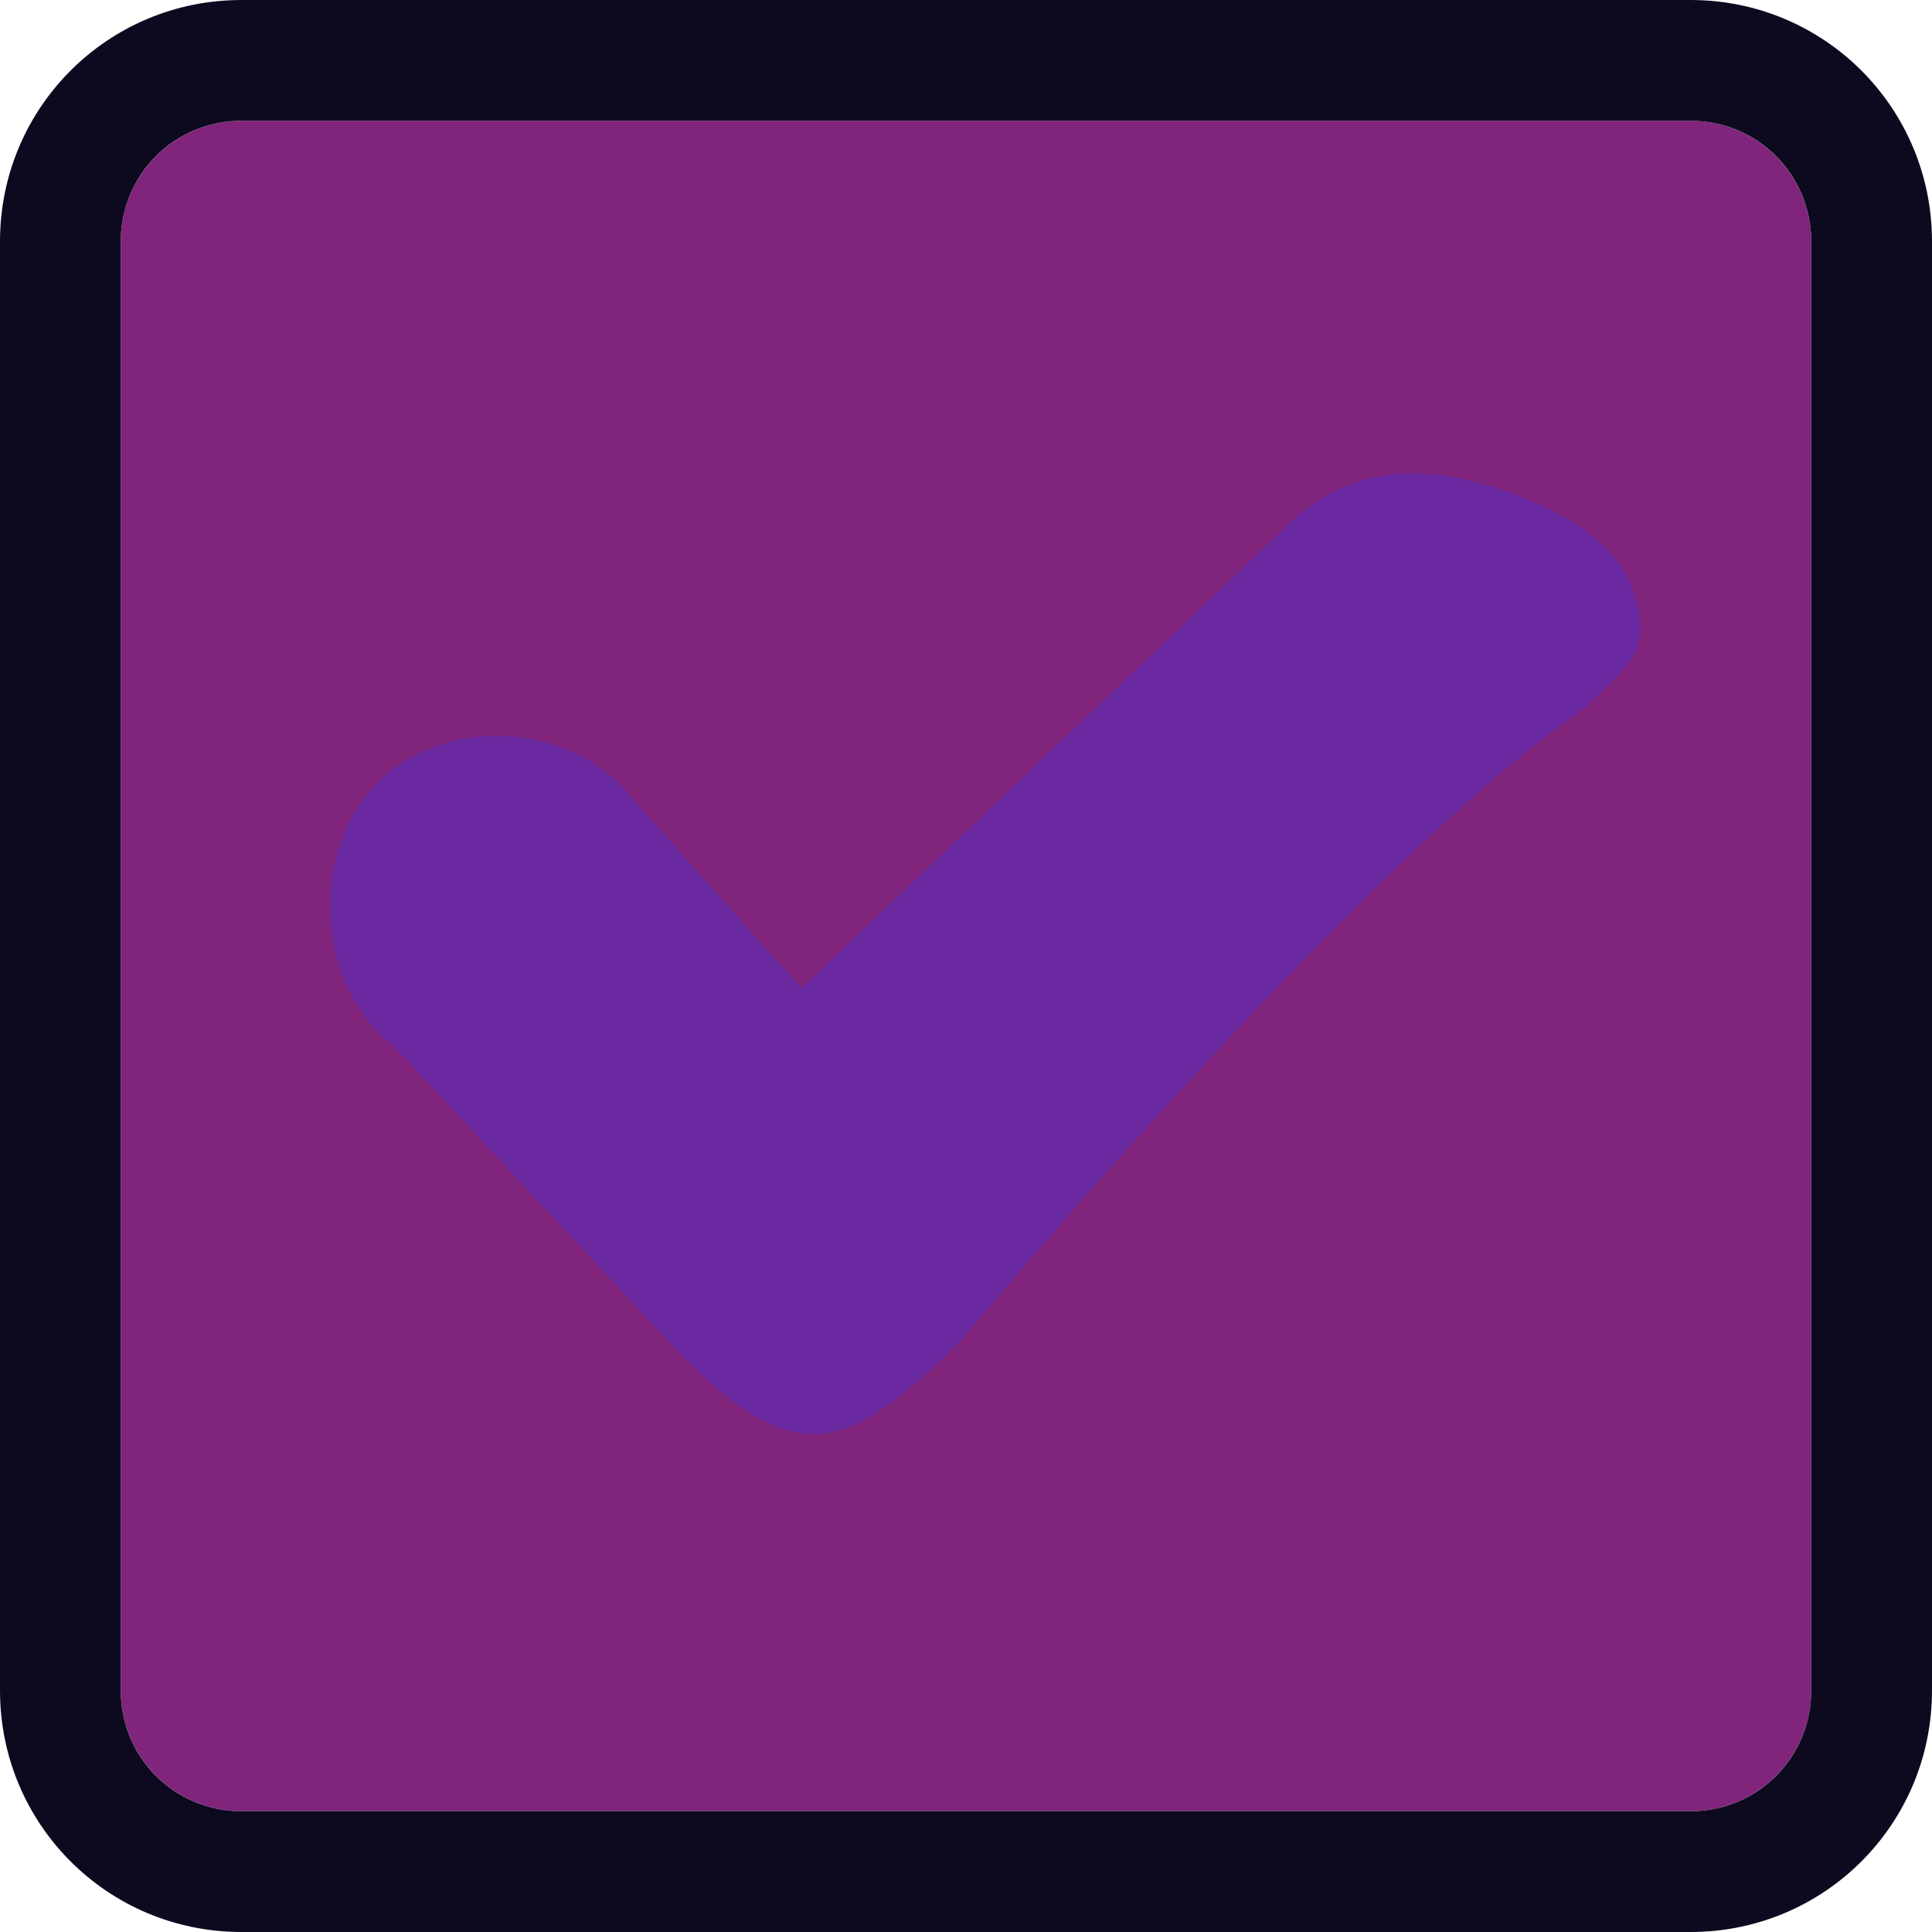
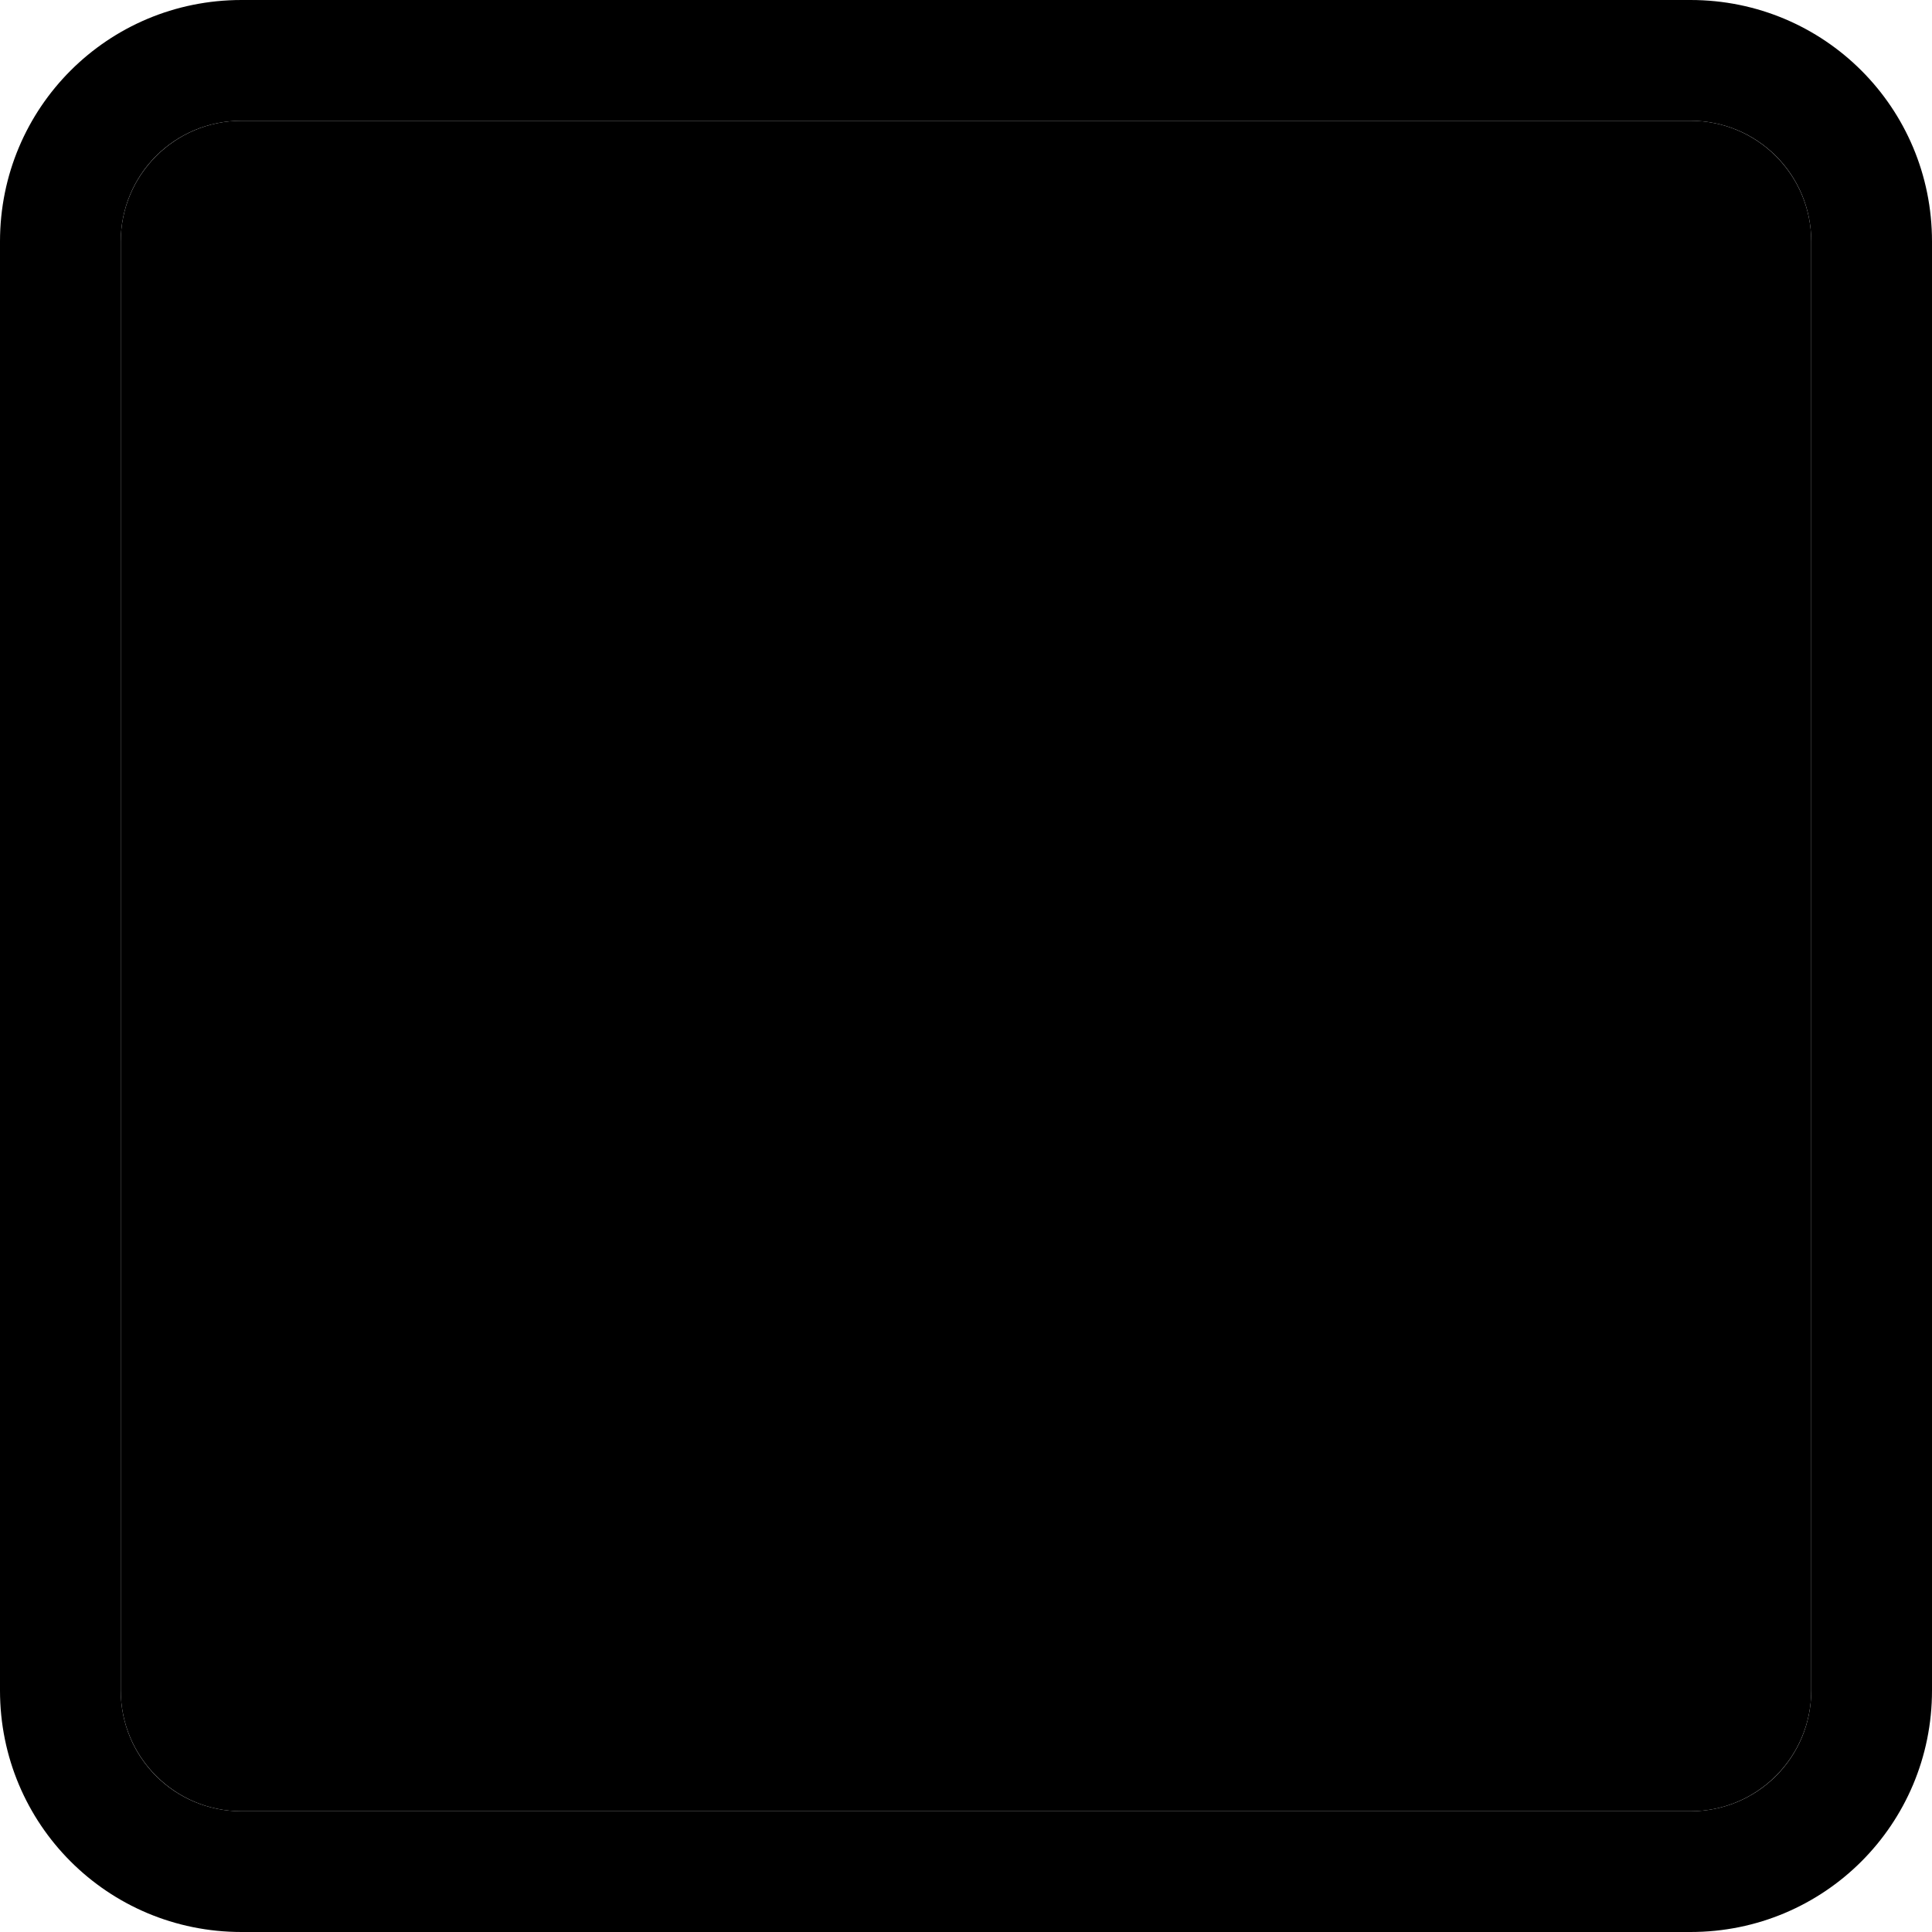
<svg xmlns="http://www.w3.org/2000/svg" viewBox="0 0 16 16">
  <g transform="translate(0 -1036.362)">
-     <rect width="14" x="1" y="1" rx="1" height="14" style="fill:#80257b" transform="translate(0 1036.362)" />
-     <path style="fill:#0d0a20" d="M 2 0 C 0.892 0 3.2526065e-18 0.892 0 2 L 0 14 C 0 15.108 0.892 16 2 16 L 14 16 C 15.108 16 16 15.108 16 14 L 16 2 C 16 0.892 15.108 3.2526065e-18 14 0 L 2 0 z M 2 1 L 14 1 C 14.554 1 15 1.446 15 2 L 15 14 C 15 14.554 14.554 15 14 15 L 2 15 C 1.446 15 1 14.554 1 14 L 1 2 C 1 1.446 1.446 1 2 1 z " transform="translate(0 1036.362)" />
-     <path style="fill:#6a29a0;line-height:normal;color:#0d0a20" d="m 11.653,1040.281 c -0.366,0.01 -0.727,0.162 -0.986,0.427 l -4.029,3.837 -1.382,-1.549 c -0.492,-0.656 -1.571,-0.727 -2.141,-0.14 -0.57,0.587 -0.491,1.685 0.157,2.181 l 2.383,2.56 c 0.937,0.937 1.359,0.812 2.305,-0.134 0,0 3.25,-3.91 5.156,-5.232 0.421,-0.399 0.597,-0.51 0.378,-1.052 -0.219,-0.542 -1.266,-0.916 -1.841,-0.897 z" />
+     <rect width="14" x="1" y="1" rx="1" height="14" style="fill:#999999999999" transform="translate(0 1036.362)" />
+     <path style="fill:#111111111111" d="M 2 0 C 0.892 0 3.2526065e-18 0.892 0 2 L 0 14 C 0 15.108 0.892 16 2 16 L 14 16 C 15.108 16 16 15.108 16 14 L 16 2 C 16 0.892 15.108 3.2526065e-18 14 0 L 2 0 z M 2 1 L 14 1 C 14.554 1 15 1.446 15 2 L 15 14 C 15 14.554 14.554 15 14 15 L 2 15 C 1.446 15 1 14.554 1 14 L 1 2 C 1 1.446 1.446 1 2 1 z " transform="translate(0 1036.362)" />
+     <path style="fill:#ffff33337777;line-height:normal;color:#222222222222" d="m 11.653,1040.281 c -0.366,0.01 -0.727,0.162 -0.986,0.427 l -4.029,3.837 -1.382,-1.549 c -0.492,-0.656 -1.571,-0.727 -2.141,-0.14 -0.57,0.587 -0.491,1.685 0.157,2.181 l 2.383,2.56 c 0.937,0.937 1.359,0.812 2.305,-0.134 0,0 3.25,-3.91 5.156,-5.232 0.421,-0.399 0.597,-0.51 0.378,-1.052 -0.219,-0.542 -1.266,-0.916 -1.841,-0.897 z" />
  </g>
</svg>
